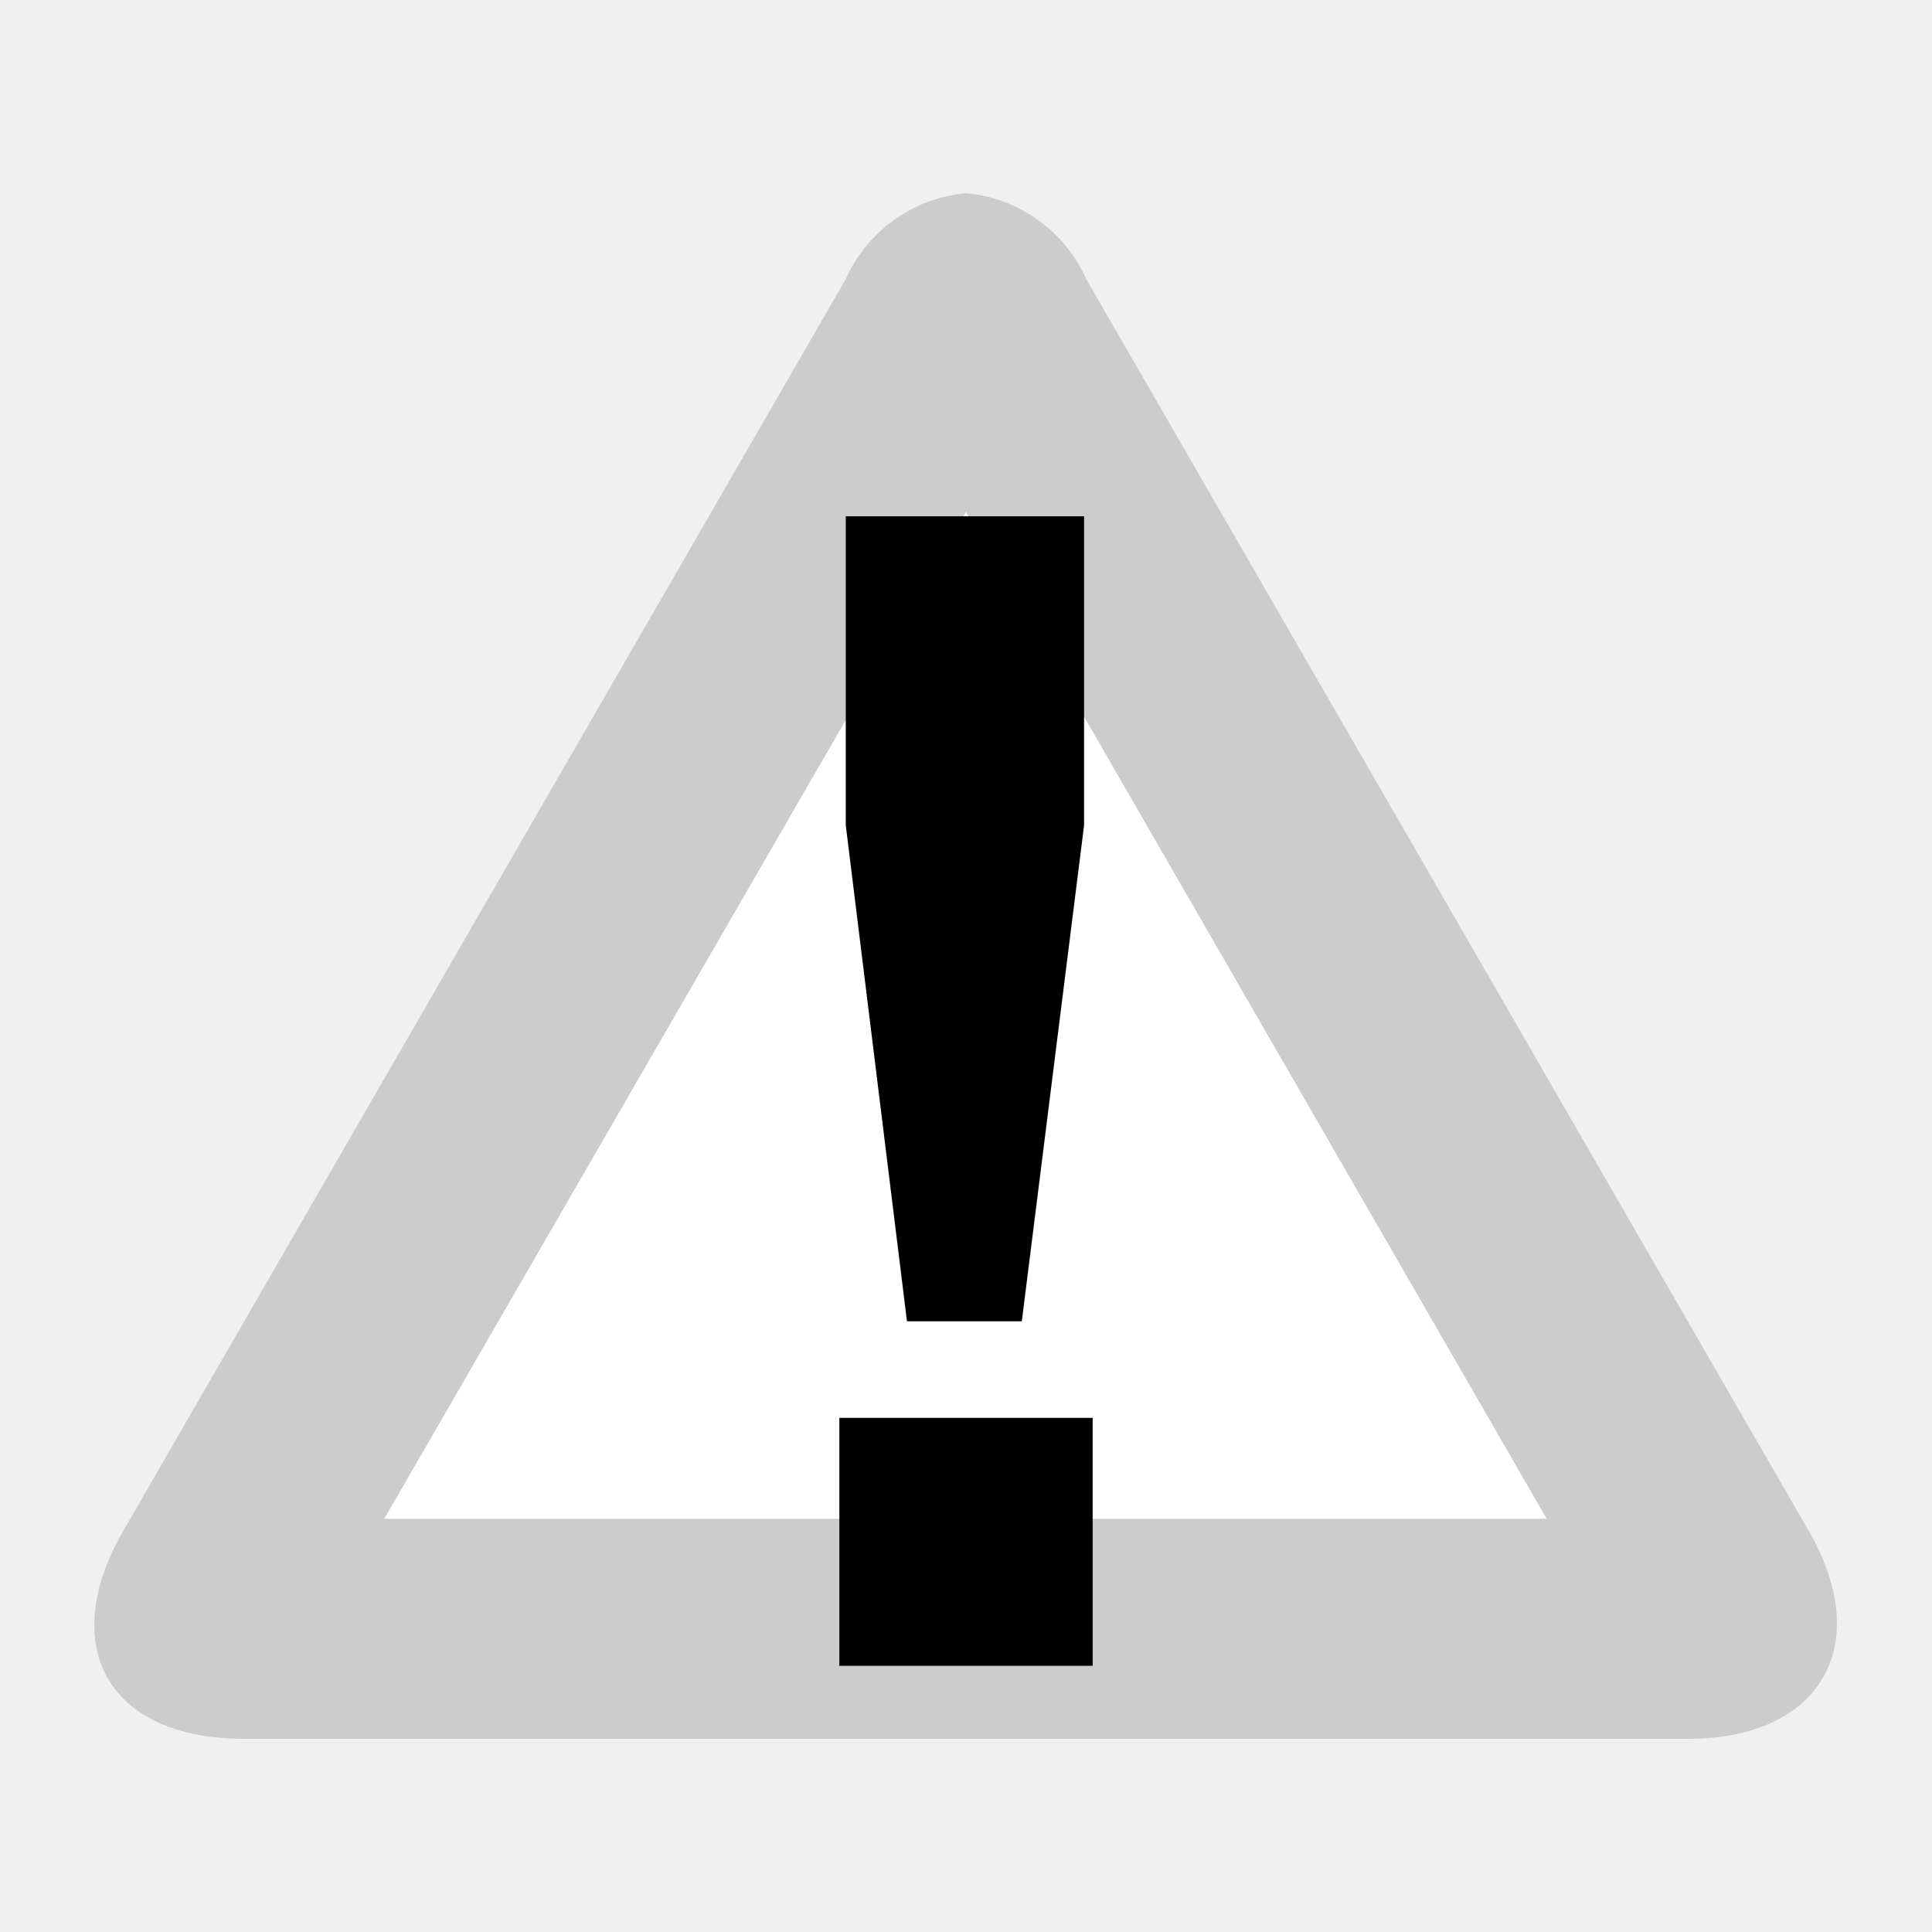
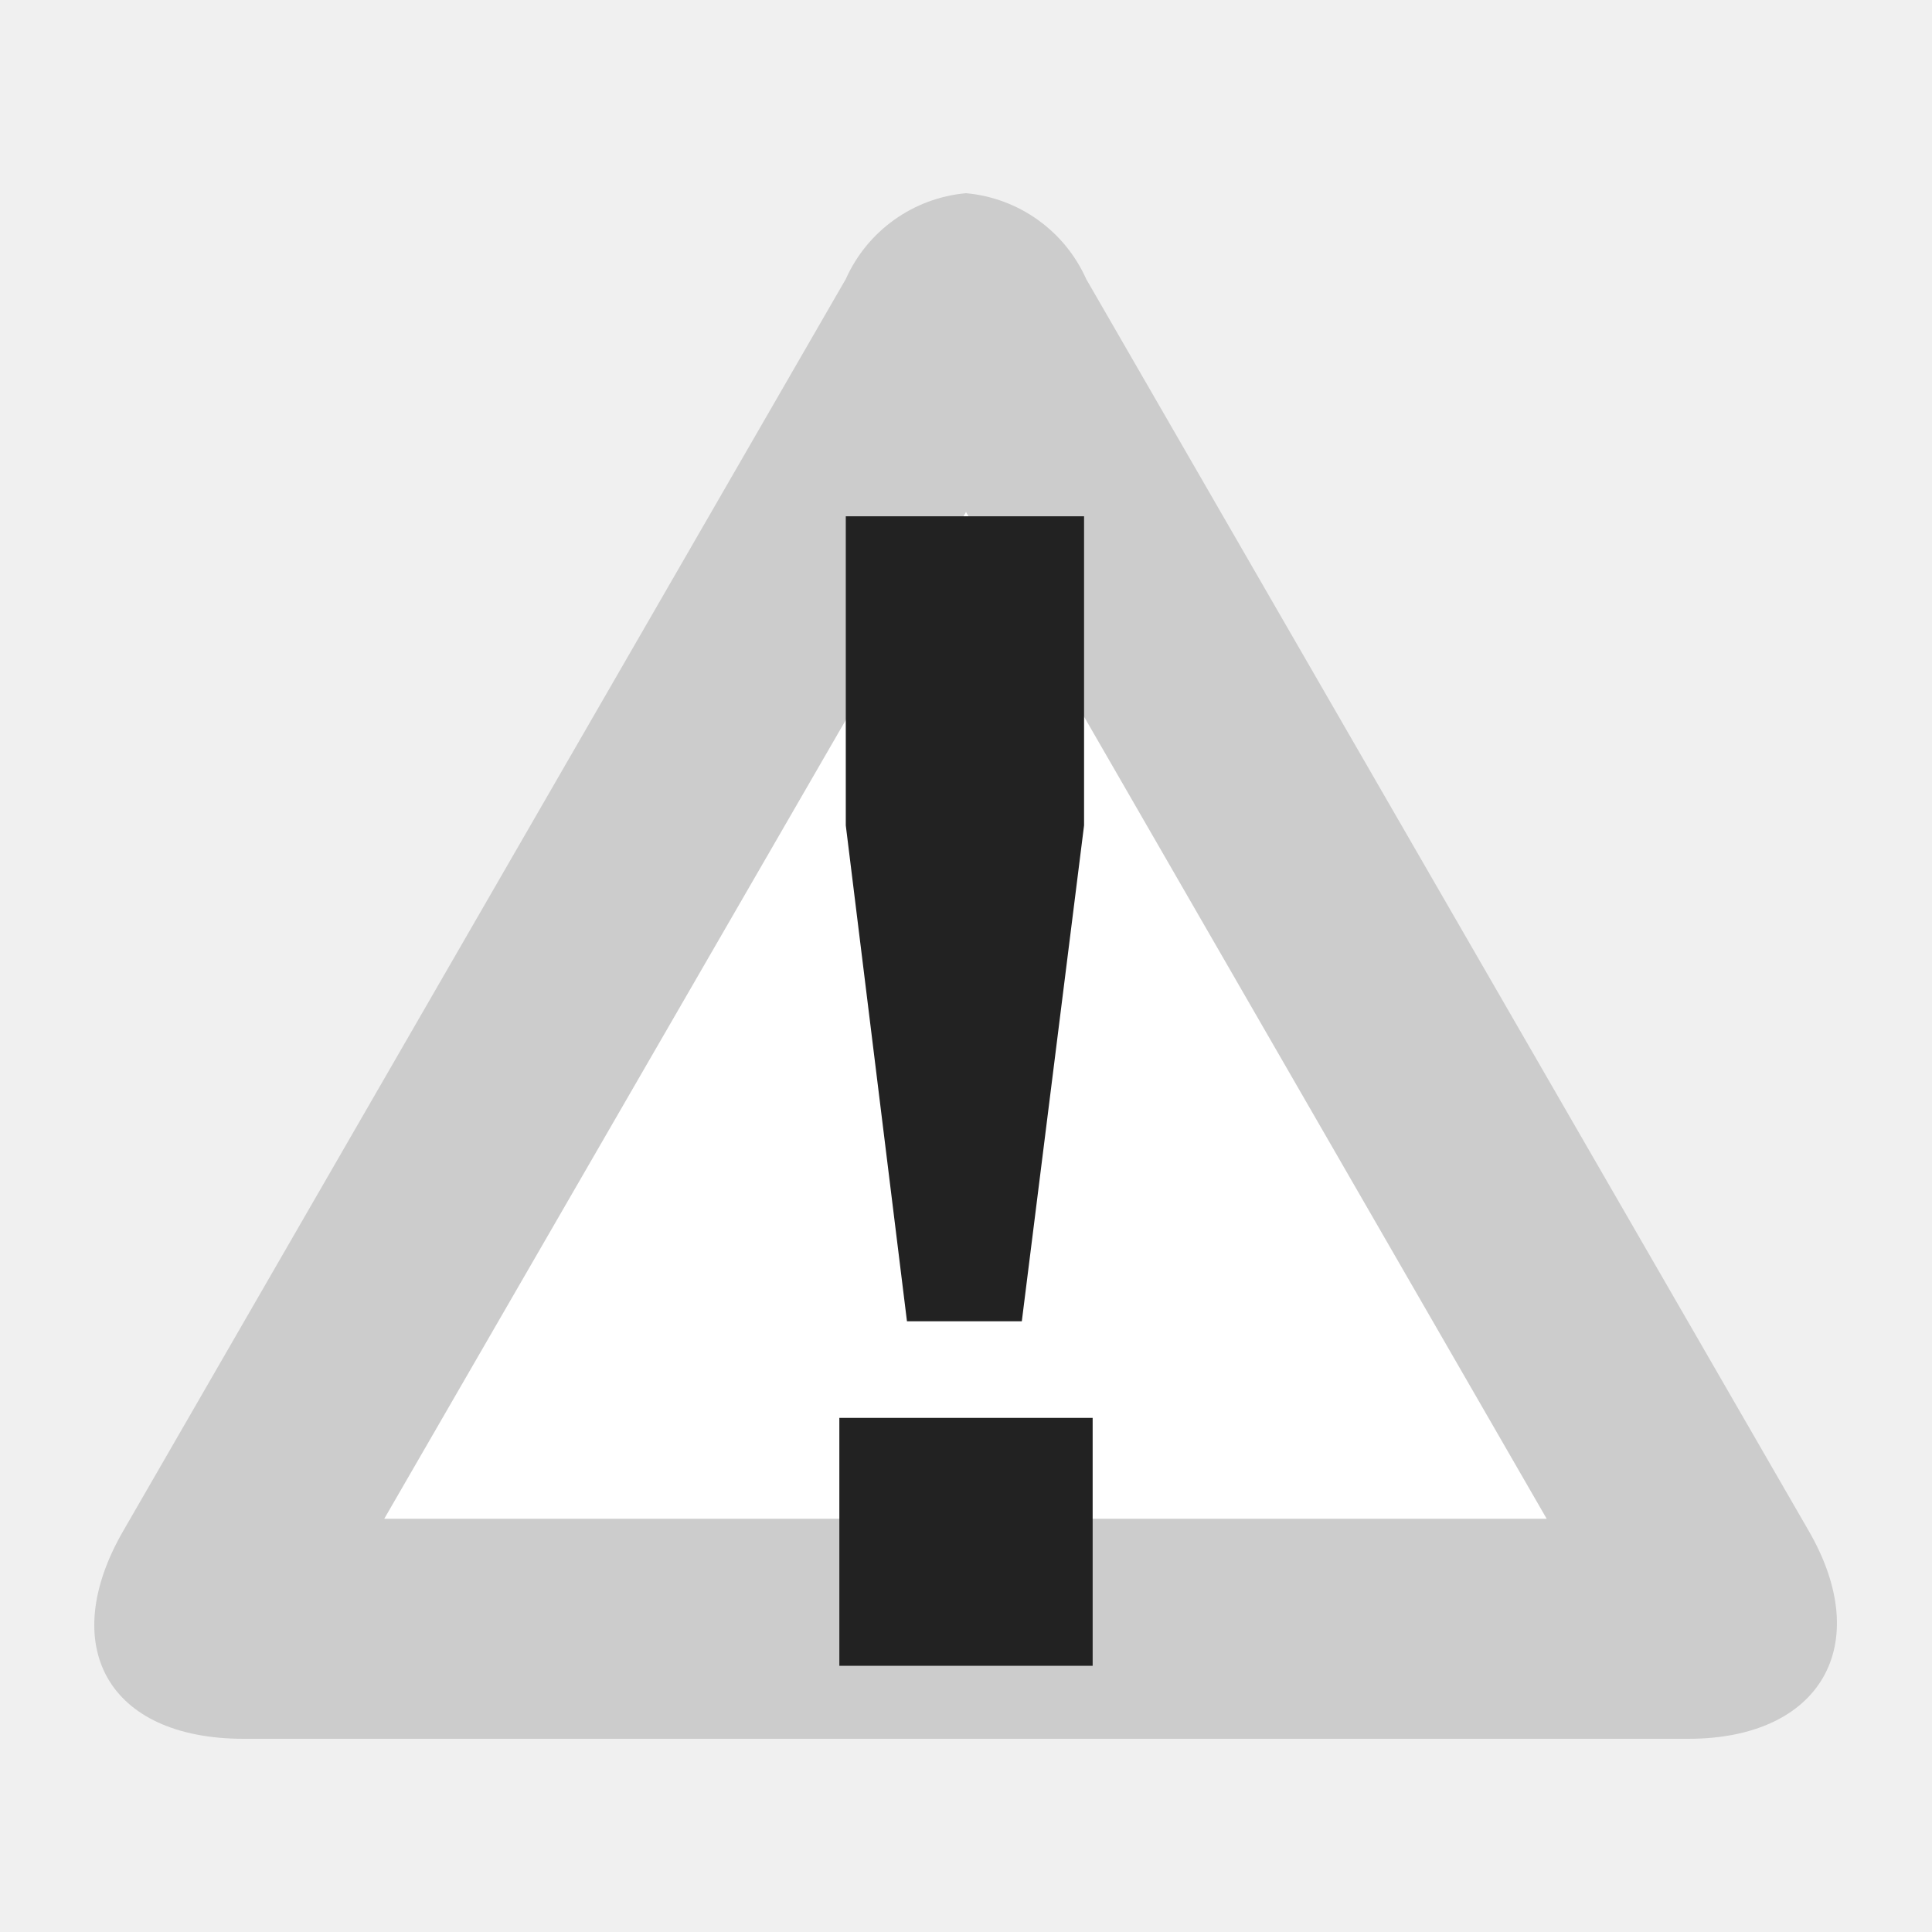
<svg xmlns="http://www.w3.org/2000/svg" width="18" height="18">
-   <defs>
-     <linearGradient id="a" x1="5450.79" y1="-3924.12" x2="5760.32" y2="-4233.66" gradientTransform="matrix(.04 0 0 -.04 -192.8 -134.32)">
-       <stop offset="0" stop-color="#ccc" />
-       <stop offset="1" stop-color="#b3b3b3" />
-     </linearGradient>
-   </defs>
-   <path d="M9 1.8a1.36 1.36 0 00-1.12.8L1.15 14.26C.53 15.33 1 16.2 2.27 16.2h13.46c1.23 0 1.74-.87 1.12-1.94L10.12 2.6A1.36 1.36 0 009 1.8z" fill="url(#a)" />
+   <path d="M9 1.8a1.36 1.36 0 00-1.12.8L1.15 14.26C.53 15.33 1 16.2 2.27 16.2h13.46c1.23 0 1.74-.87 1.12-1.94L10.12 2.6A1.36 1.36 0 009 1.8z" fill="#ccc" />
  <path fill="#fff" d="M9 4.77l5.41 9.38H3.58L9 4.77" />
-   <path d="M10.18 13.21v2.31H7.82v-2.31zm-.66-.9H8.45l-.57-4.62V4.81h2.22v2.88l-.58 4.62z" />
+   <path fill="#222" d="M10.18 13.21v2.31H7.82v-2.31zm-.66-.9H8.45l-.57-4.62V4.81h2.22v2.88l-.58 4.62z" />
</svg>
